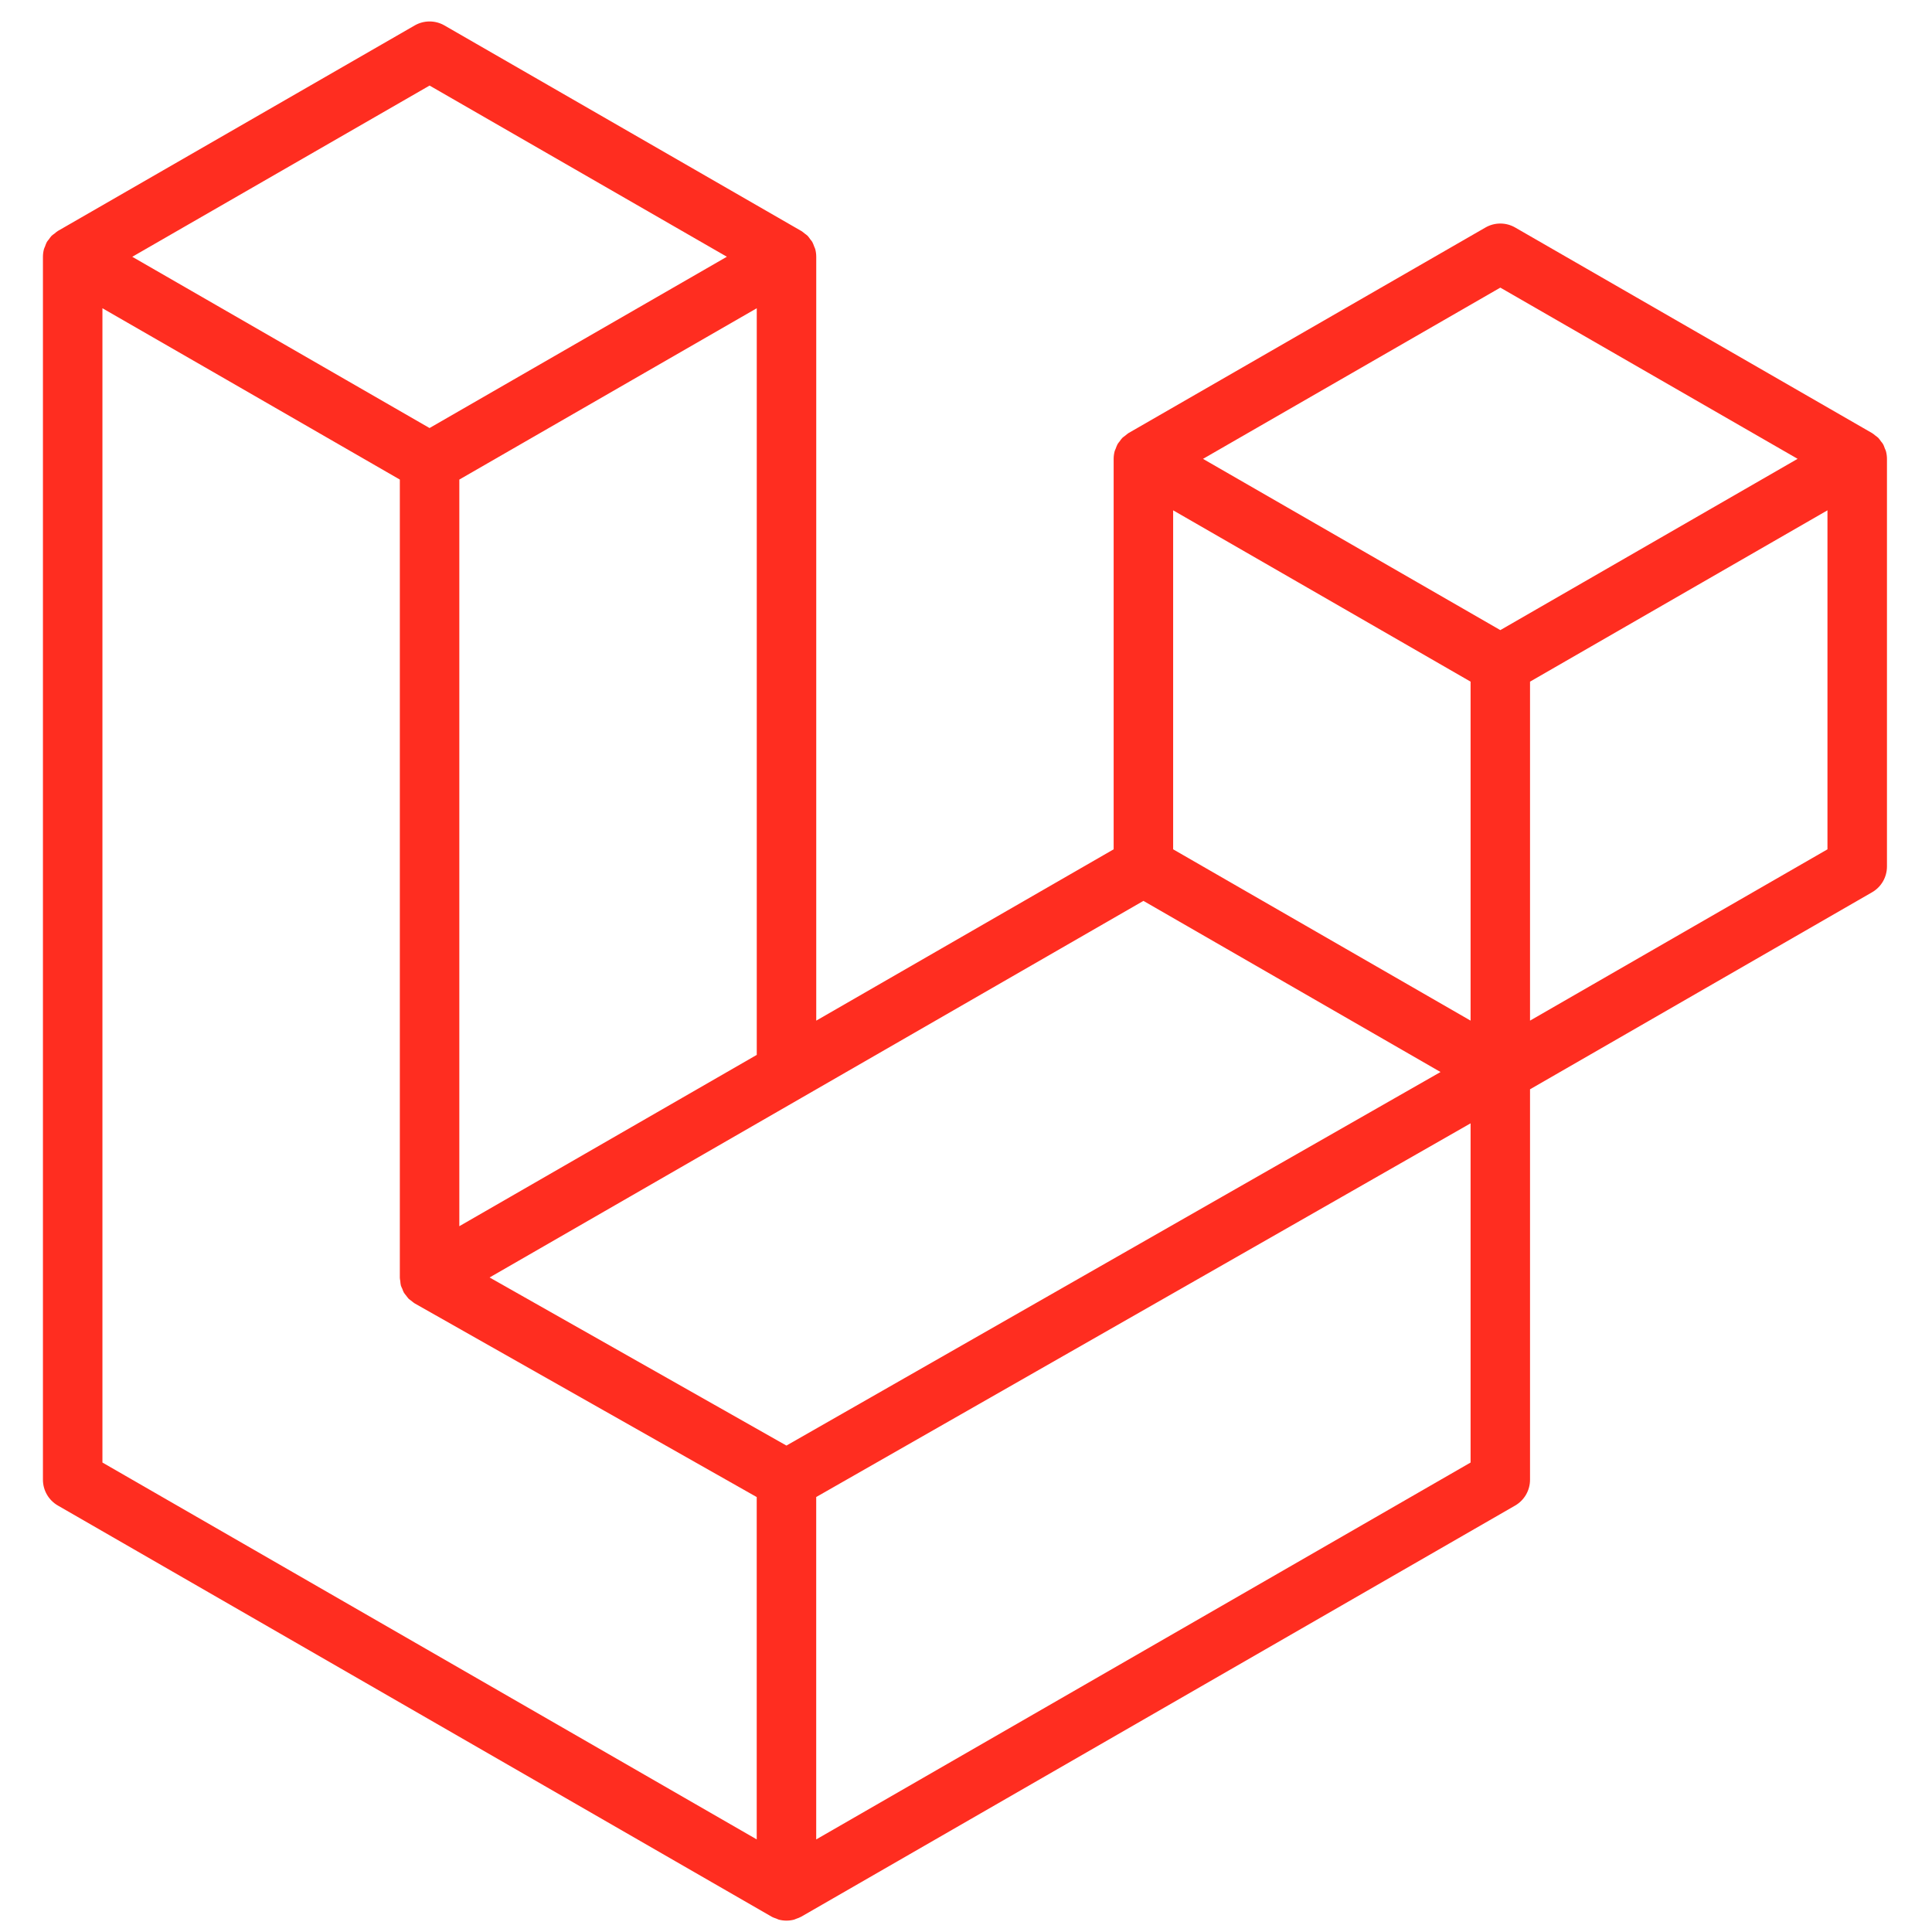
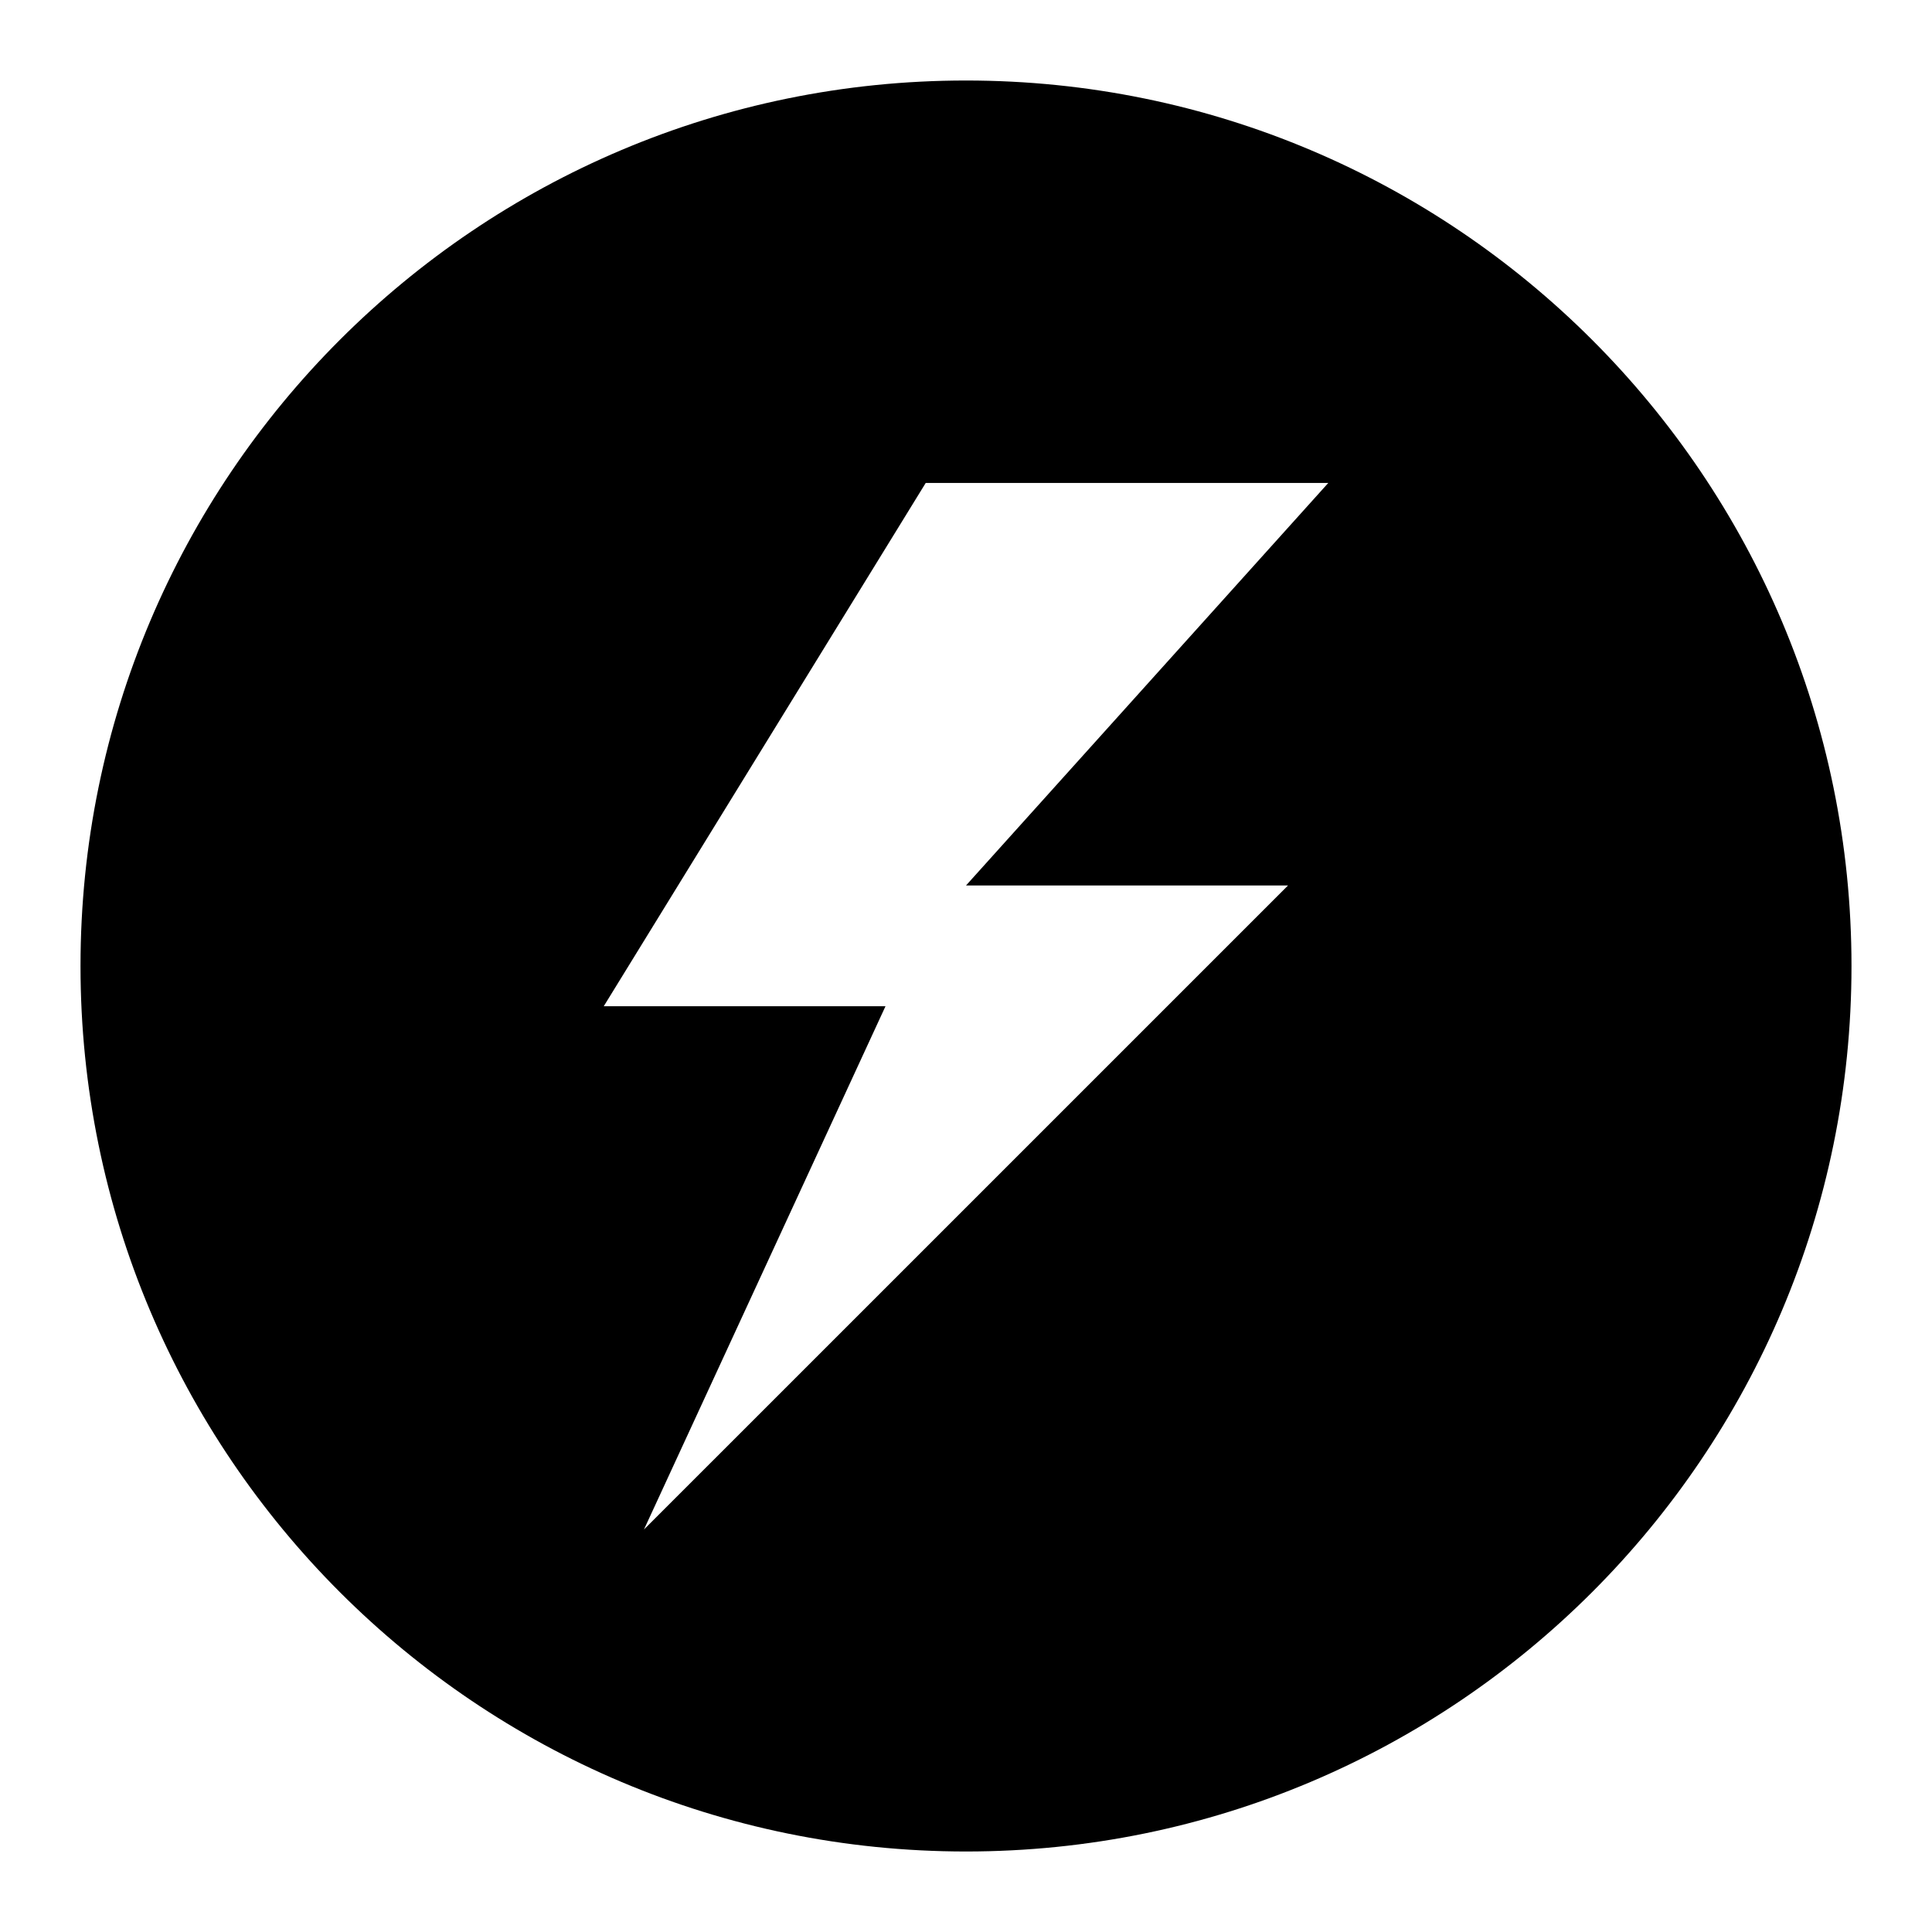
- <svg xmlns="http://www.w3.org/2000/svg" width="166" height="166" viewBox="0 0 166 166" fill="none">
-   <path fill-rule="evenodd" clip-rule="evenodd" d="M162.041 38.759C162.099 38.977 162.129 39.201 162.13 39.426V74.452C162.13 74.902 162.011 75.344 161.786 75.733C161.561 76.122 161.237 76.444 160.847 76.668L131.462 93.594V127.141C131.462 128.054 130.977 128.897 130.186 129.357L68.847 164.683C68.707 164.763 68.554 164.814 68.401 164.868C68.343 164.887 68.289 164.922 68.228 164.938C67.8 165.051 67.349 165.051 66.92 164.938C66.85 164.919 66.786 164.881 66.719 164.855C66.579 164.804 66.432 164.76 66.298 164.683L4.972 129.357C4.583 129.133 4.259 128.81 4.034 128.421C3.808 128.032 3.69 127.591 3.689 127.141L3.689 22.063C3.689 21.834 3.721 21.61 3.779 21.393C3.798 21.32 3.843 21.253 3.868 21.179C3.916 21.045 3.961 20.908 4.031 20.783C4.079 20.7 4.149 20.633 4.206 20.557C4.28 20.454 4.347 20.349 4.433 20.26C4.506 20.186 4.602 20.132 4.685 20.068C4.778 19.992 4.861 19.909 4.966 19.848L35.633 2.185C36.022 1.961 36.462 1.844 36.91 1.844C37.358 1.844 37.798 1.961 38.186 2.185L68.851 19.848H68.857C68.959 19.912 69.045 19.992 69.138 20.065C69.221 20.129 69.313 20.186 69.387 20.257C69.476 20.349 69.54 20.454 69.616 20.557C69.671 20.633 69.744 20.7 69.789 20.783C69.862 20.911 69.904 21.045 69.955 21.179C69.98 21.253 70.025 21.32 70.044 21.396C70.103 21.614 70.133 21.838 70.133 22.063V87.694L95.686 72.974V39.423C95.686 39.2 95.718 38.973 95.775 38.759C95.798 38.683 95.839 38.615 95.865 38.542C95.916 38.408 95.96 38.271 96.031 38.146C96.079 38.063 96.149 37.996 96.203 37.92C96.279 37.818 96.343 37.712 96.433 37.623C96.506 37.549 96.599 37.495 96.681 37.431C96.777 37.355 96.86 37.272 96.962 37.211L127.633 19.548C128.021 19.324 128.461 19.206 128.91 19.206C129.358 19.206 129.798 19.324 130.186 19.548L160.85 37.211C160.959 37.275 161.042 37.355 161.137 37.428C161.217 37.492 161.31 37.549 161.383 37.62C161.473 37.712 161.536 37.818 161.613 37.92C161.67 37.996 161.741 38.063 161.785 38.146C161.859 38.271 161.9 38.408 161.951 38.542C161.98 38.615 162.021 38.683 162.041 38.759ZM157.018 72.974V43.848L146.287 50.028L131.462 58.568V87.694L157.021 72.974H157.018ZM126.354 125.663V96.518L111.771 104.85L70.13 128.626V158.046L126.354 125.663ZM8.801 26.485V125.663L65.018 158.043V128.629L35.649 112L35.64 111.994L35.627 111.988C35.528 111.93 35.445 111.847 35.353 111.777C35.273 111.713 35.18 111.662 35.11 111.592L35.104 111.582C35.021 111.502 34.963 111.403 34.893 111.314C34.829 111.228 34.753 111.154 34.702 111.065L34.699 111.055C34.641 110.96 34.606 110.845 34.565 110.736C34.523 110.64 34.469 110.551 34.443 110.449C34.411 110.328 34.405 110.197 34.392 110.072C34.379 109.976 34.354 109.881 34.354 109.785V109.778V41.205L19.532 32.662L8.801 26.485ZM36.913 7.35L11.364 22.063L36.907 36.777L62.453 22.06L36.907 7.35H36.913ZM50.2 99.174L65.022 90.637V26.485L54.291 32.665L39.466 41.205V105.357L50.2 99.174ZM128.91 24.713L103.363 39.426L128.91 54.14L154.453 39.423L128.91 24.713ZM126.354 58.568L111.529 50.028L100.798 43.848V72.974L115.619 81.511L126.354 87.694V58.568ZM67.571 124.205L105.042 102.803L123.772 92.109L98.245 77.405L68.854 94.334L42.066 109.762L67.571 124.205Z" fill="#FF2D20" />
+ <svg xmlns="http://www.w3.org/2000/svg" width="800px" height="800px" viewBox="0 0 76 76">
+   <path fill="#000000" fill-opacity="1" stroke-width="0.2" stroke-linejoin="round" d="M 38,3.167C 57.238,3.167 72.833,18.762 72.833,38C 72.833,57.238 57.238,72.833 38,72.833C 18.762,72.833 3.167,57.238 3.167,38C 3.167,18.762 18.762,3.167 38,3.167 Z M 52.252,18.997L 36.416,18.997L 23.75,39.583L 34.833,39.583L 25.332,60.167L 50.667,34.833L 38,34.833L 52.252,18.997 Z " />
</svg>
